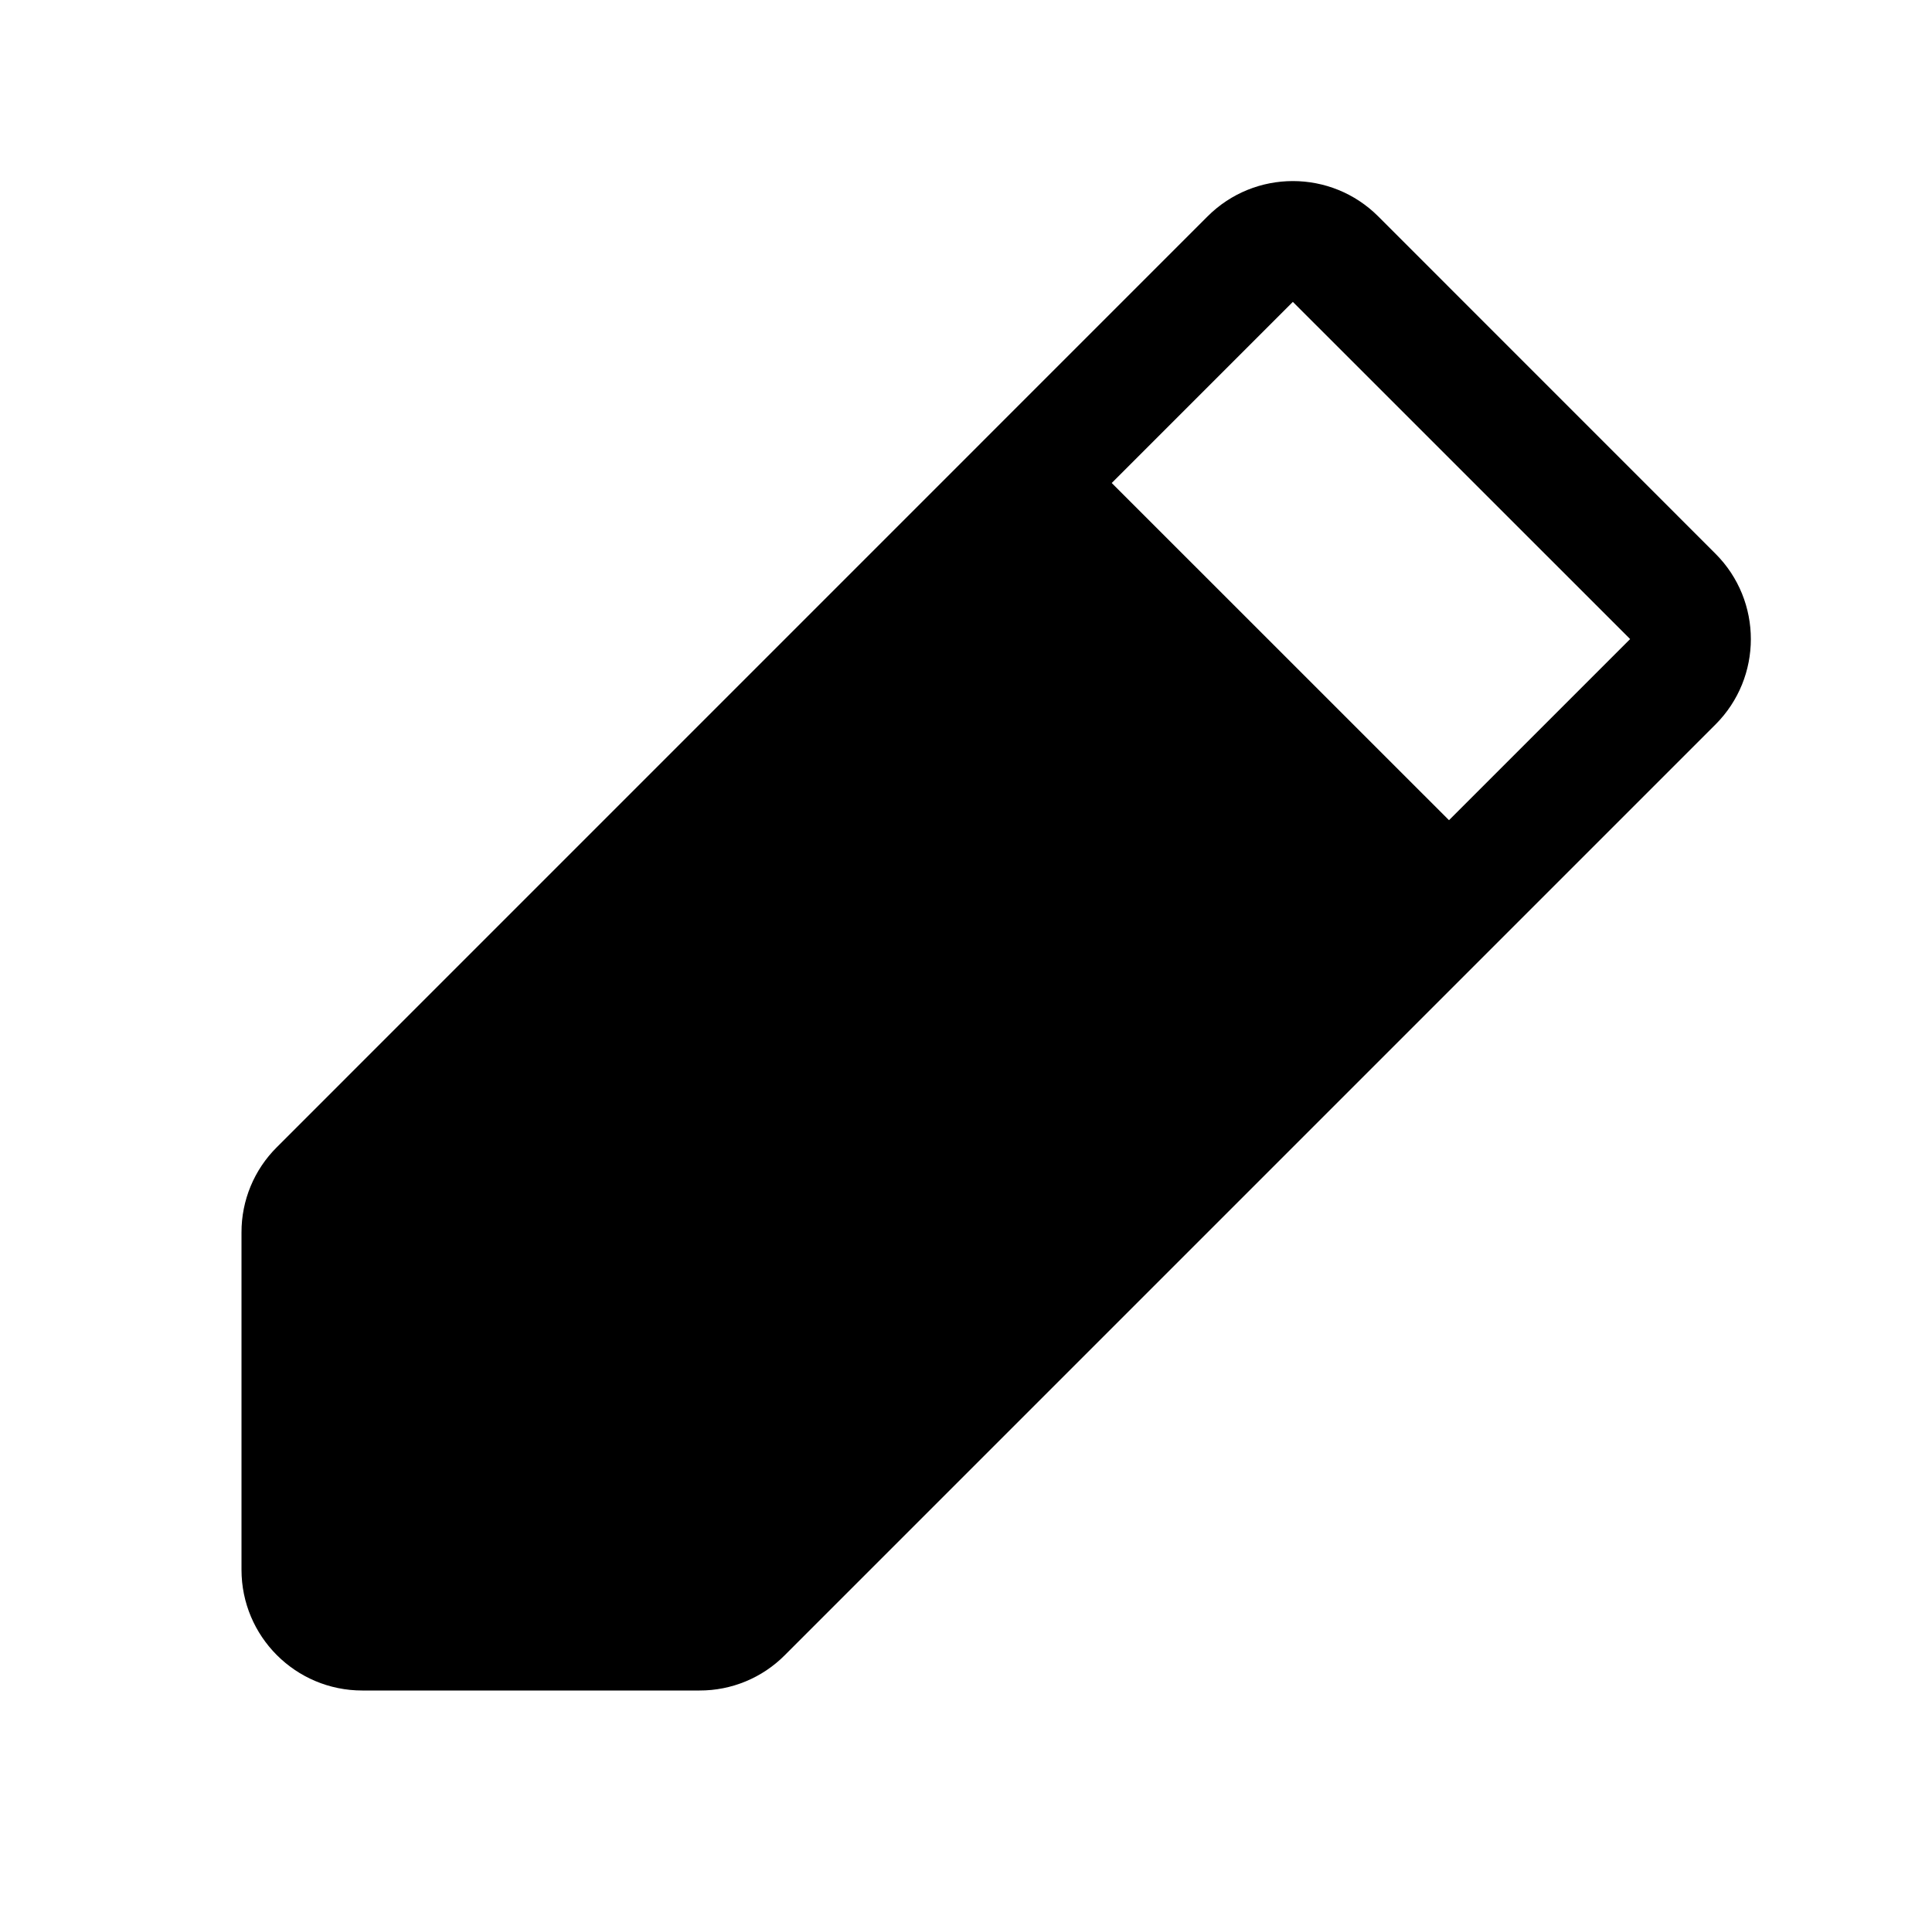
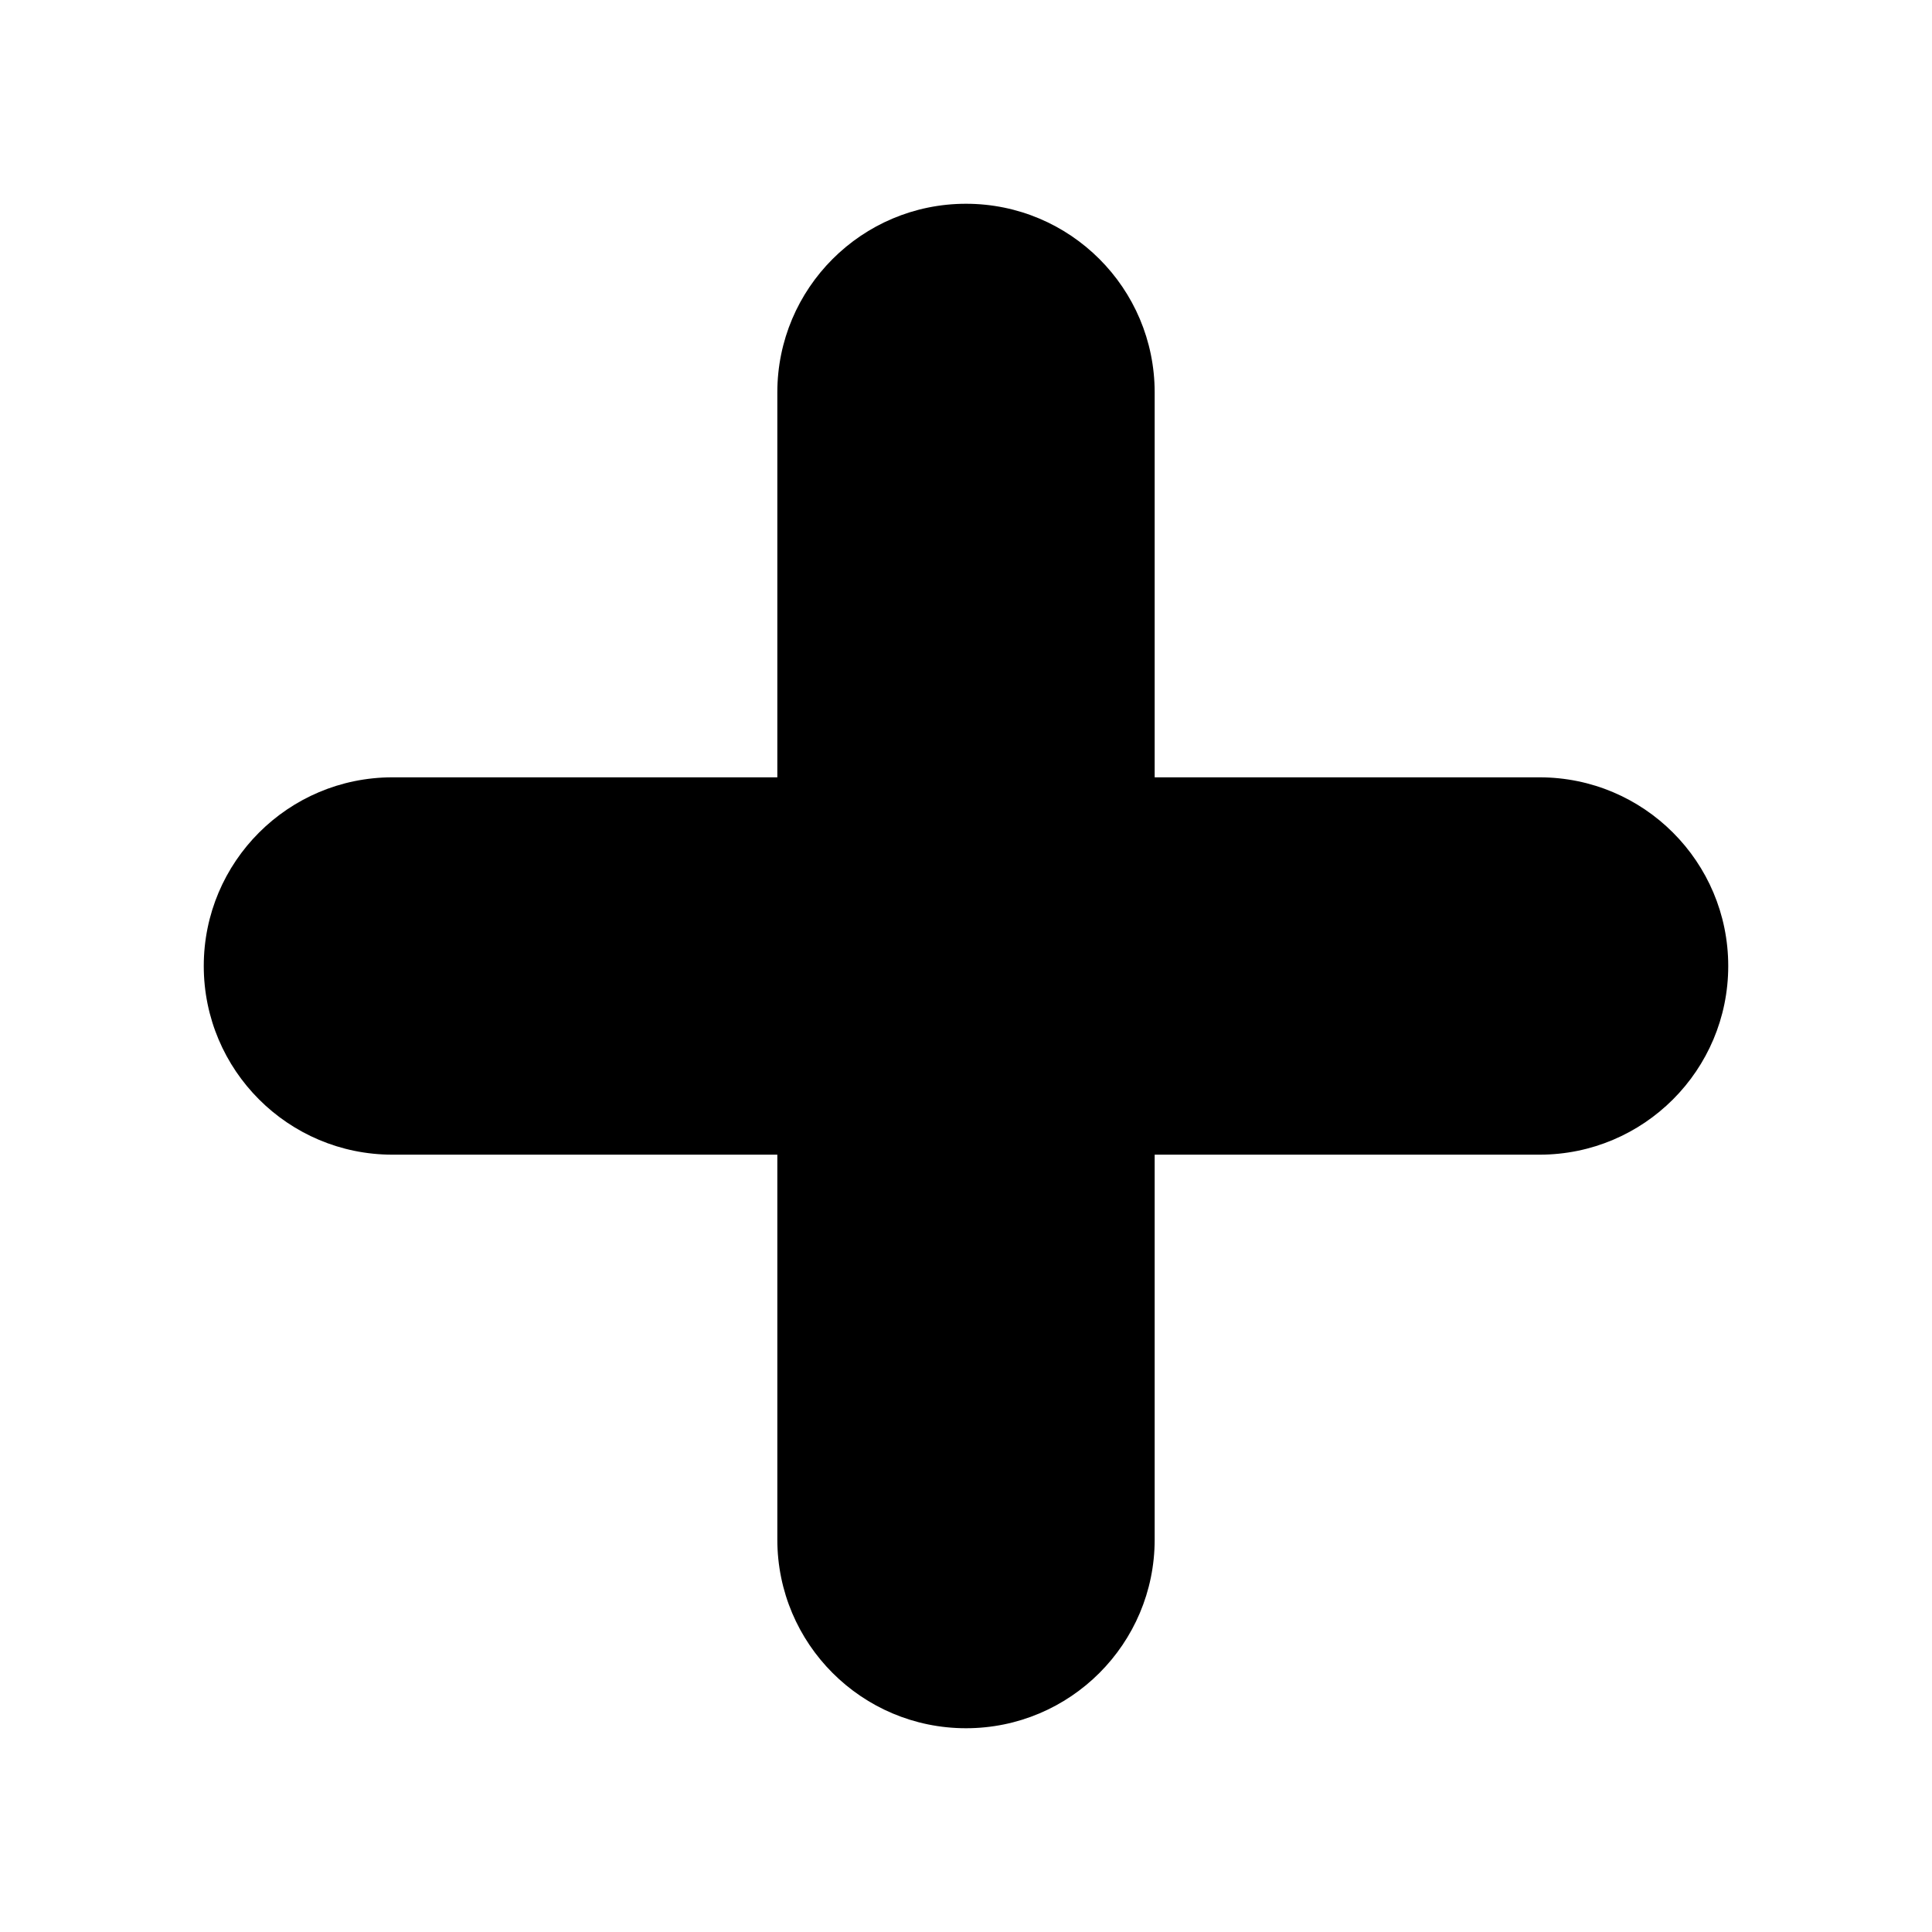
<svg xmlns="http://www.w3.org/2000/svg" viewBox="0 0 256 256" fill="currentColor">
-   <path d="M227.31,73.37,182.63,28.68a16,16,0,0,0-22.63,0L36.69,152A15.86,15.86,0,0,0,32,163.31V208a16,16,0,0,0,16,16H92.69A15.86,15.86,0,0,0,104,219.31L227.31,96a16,16,0,0,0,0-22.63ZM192,108.68,147.31,64l24-24L216,84.68Z" />
+   <path d="M103 52L103 204A25 25 0 0 0 153 204L153 52A25 25 0 0 0 103 52Z" />
+   <path d="M52 153L204 153A25 25 0 0 0 204 103L52 103A25 25 0 0 0 52 153Z" />
</svg>
